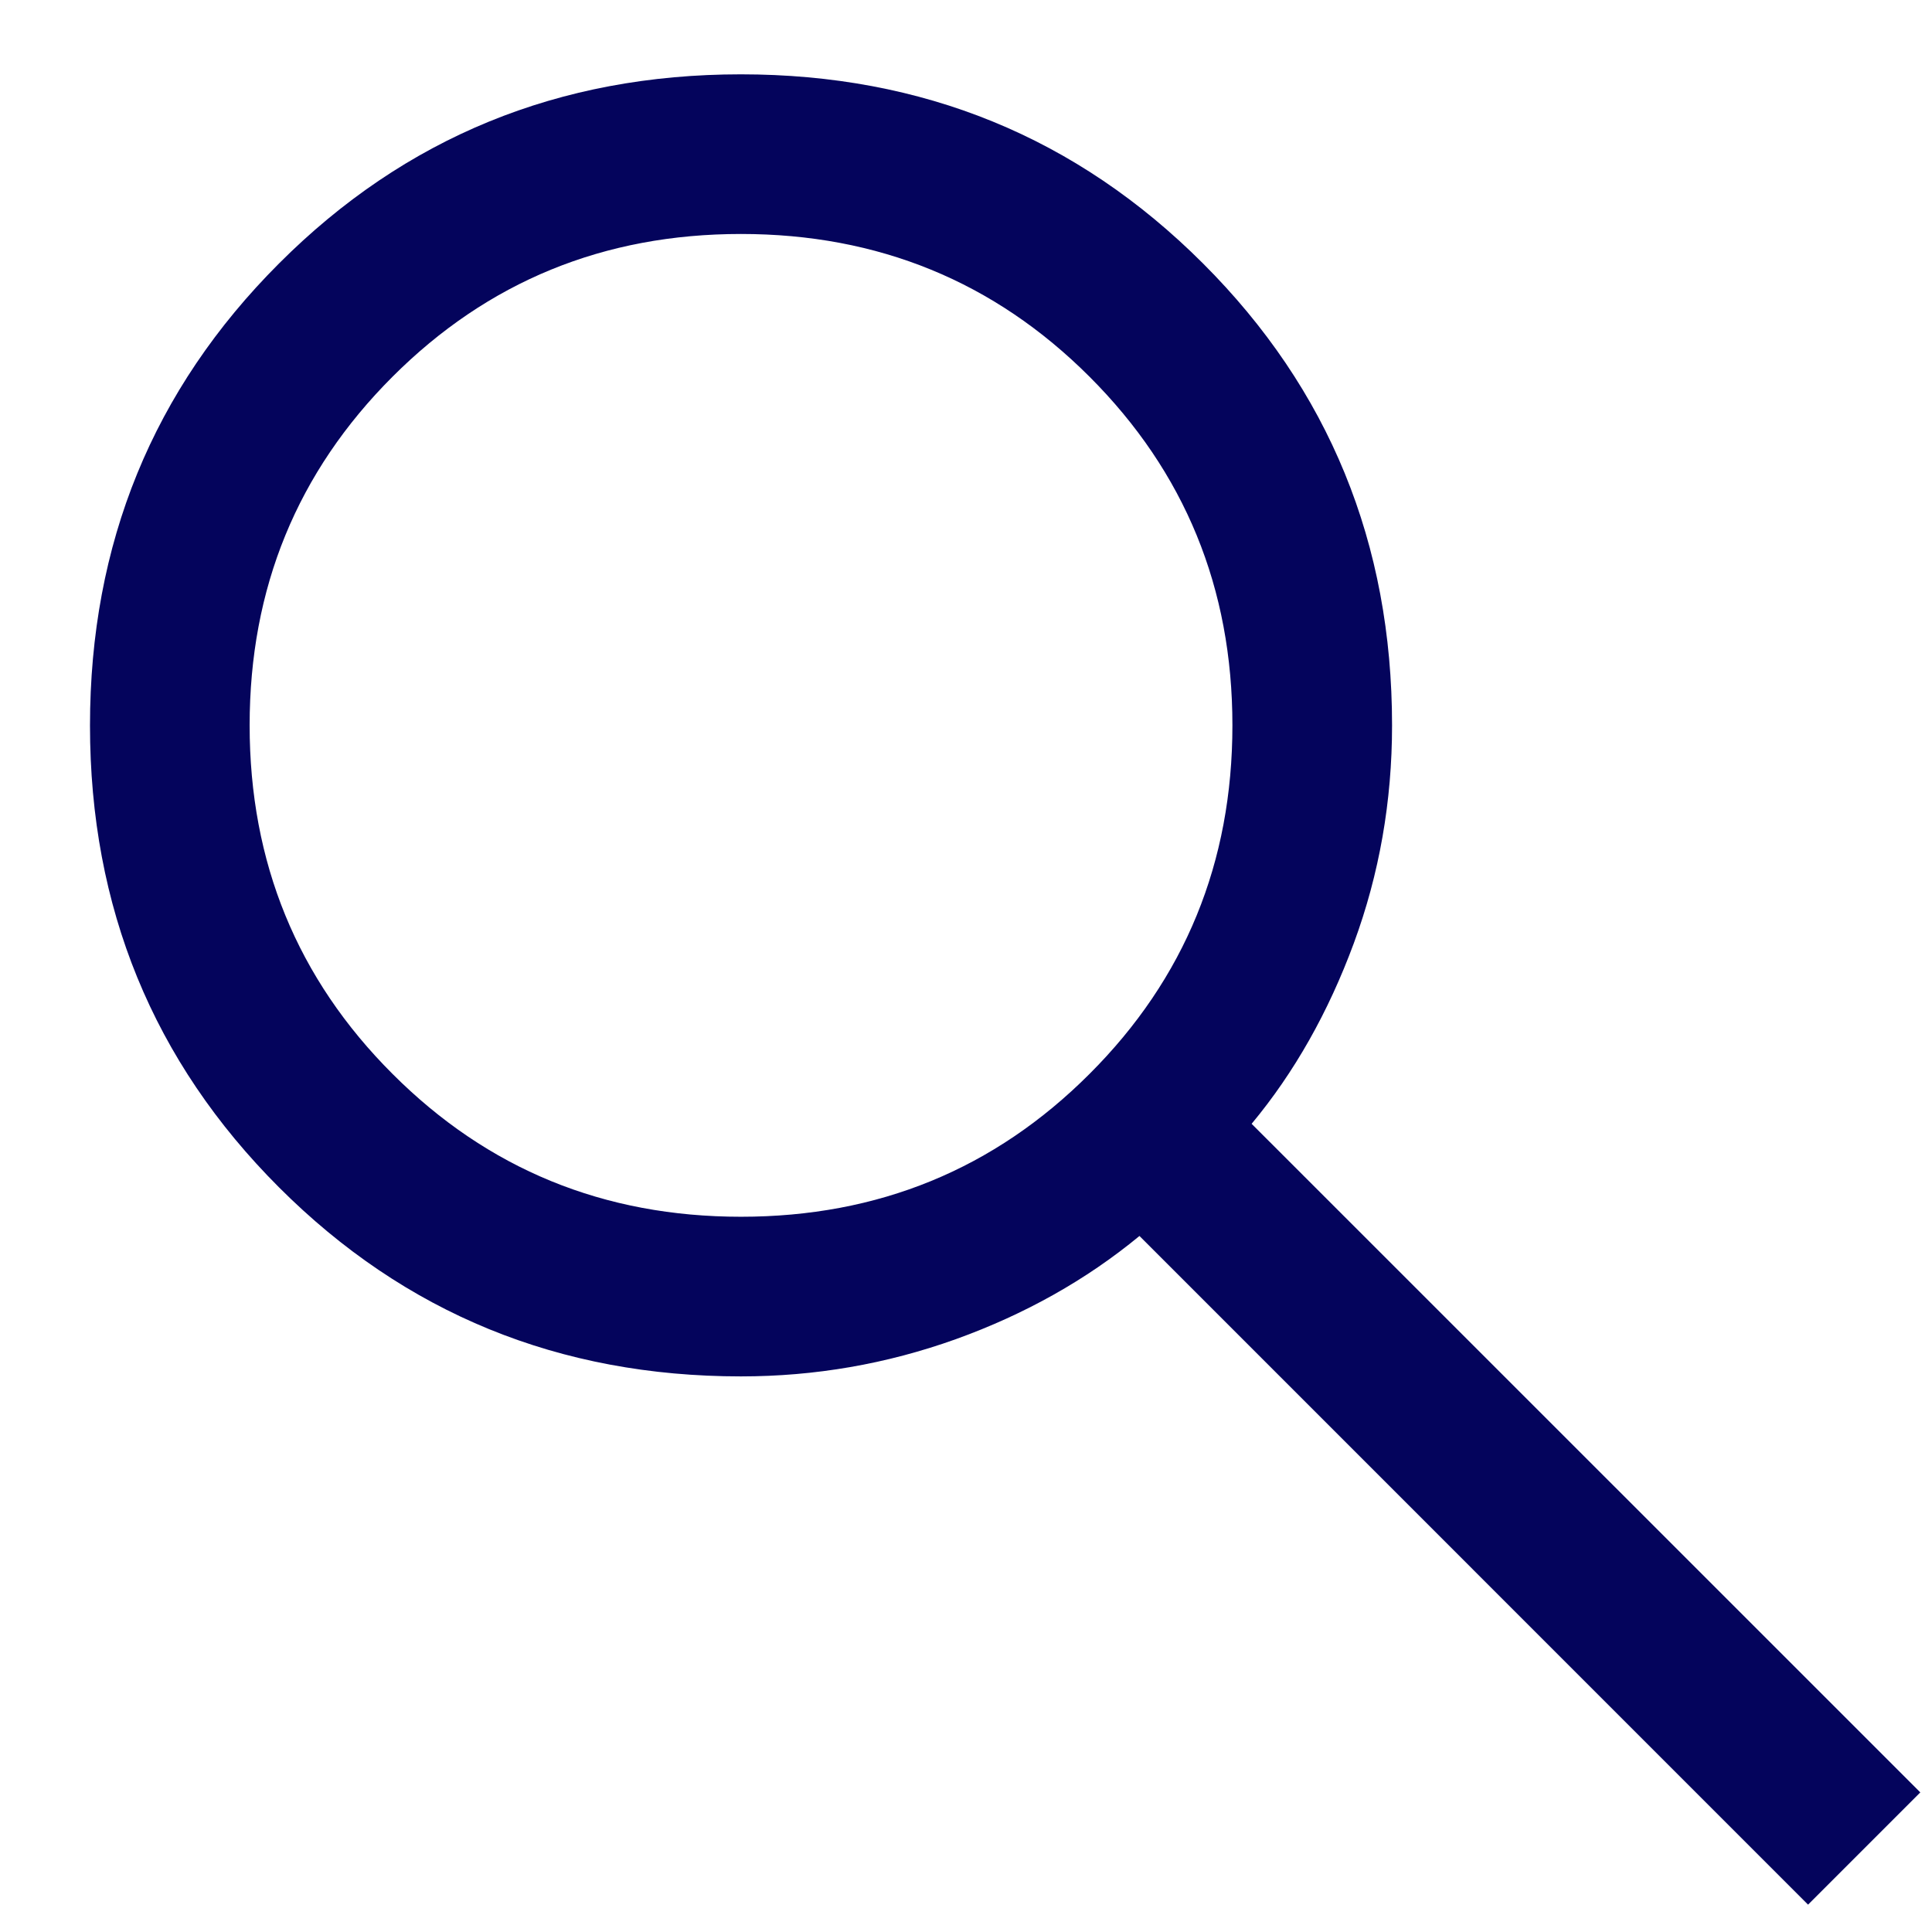
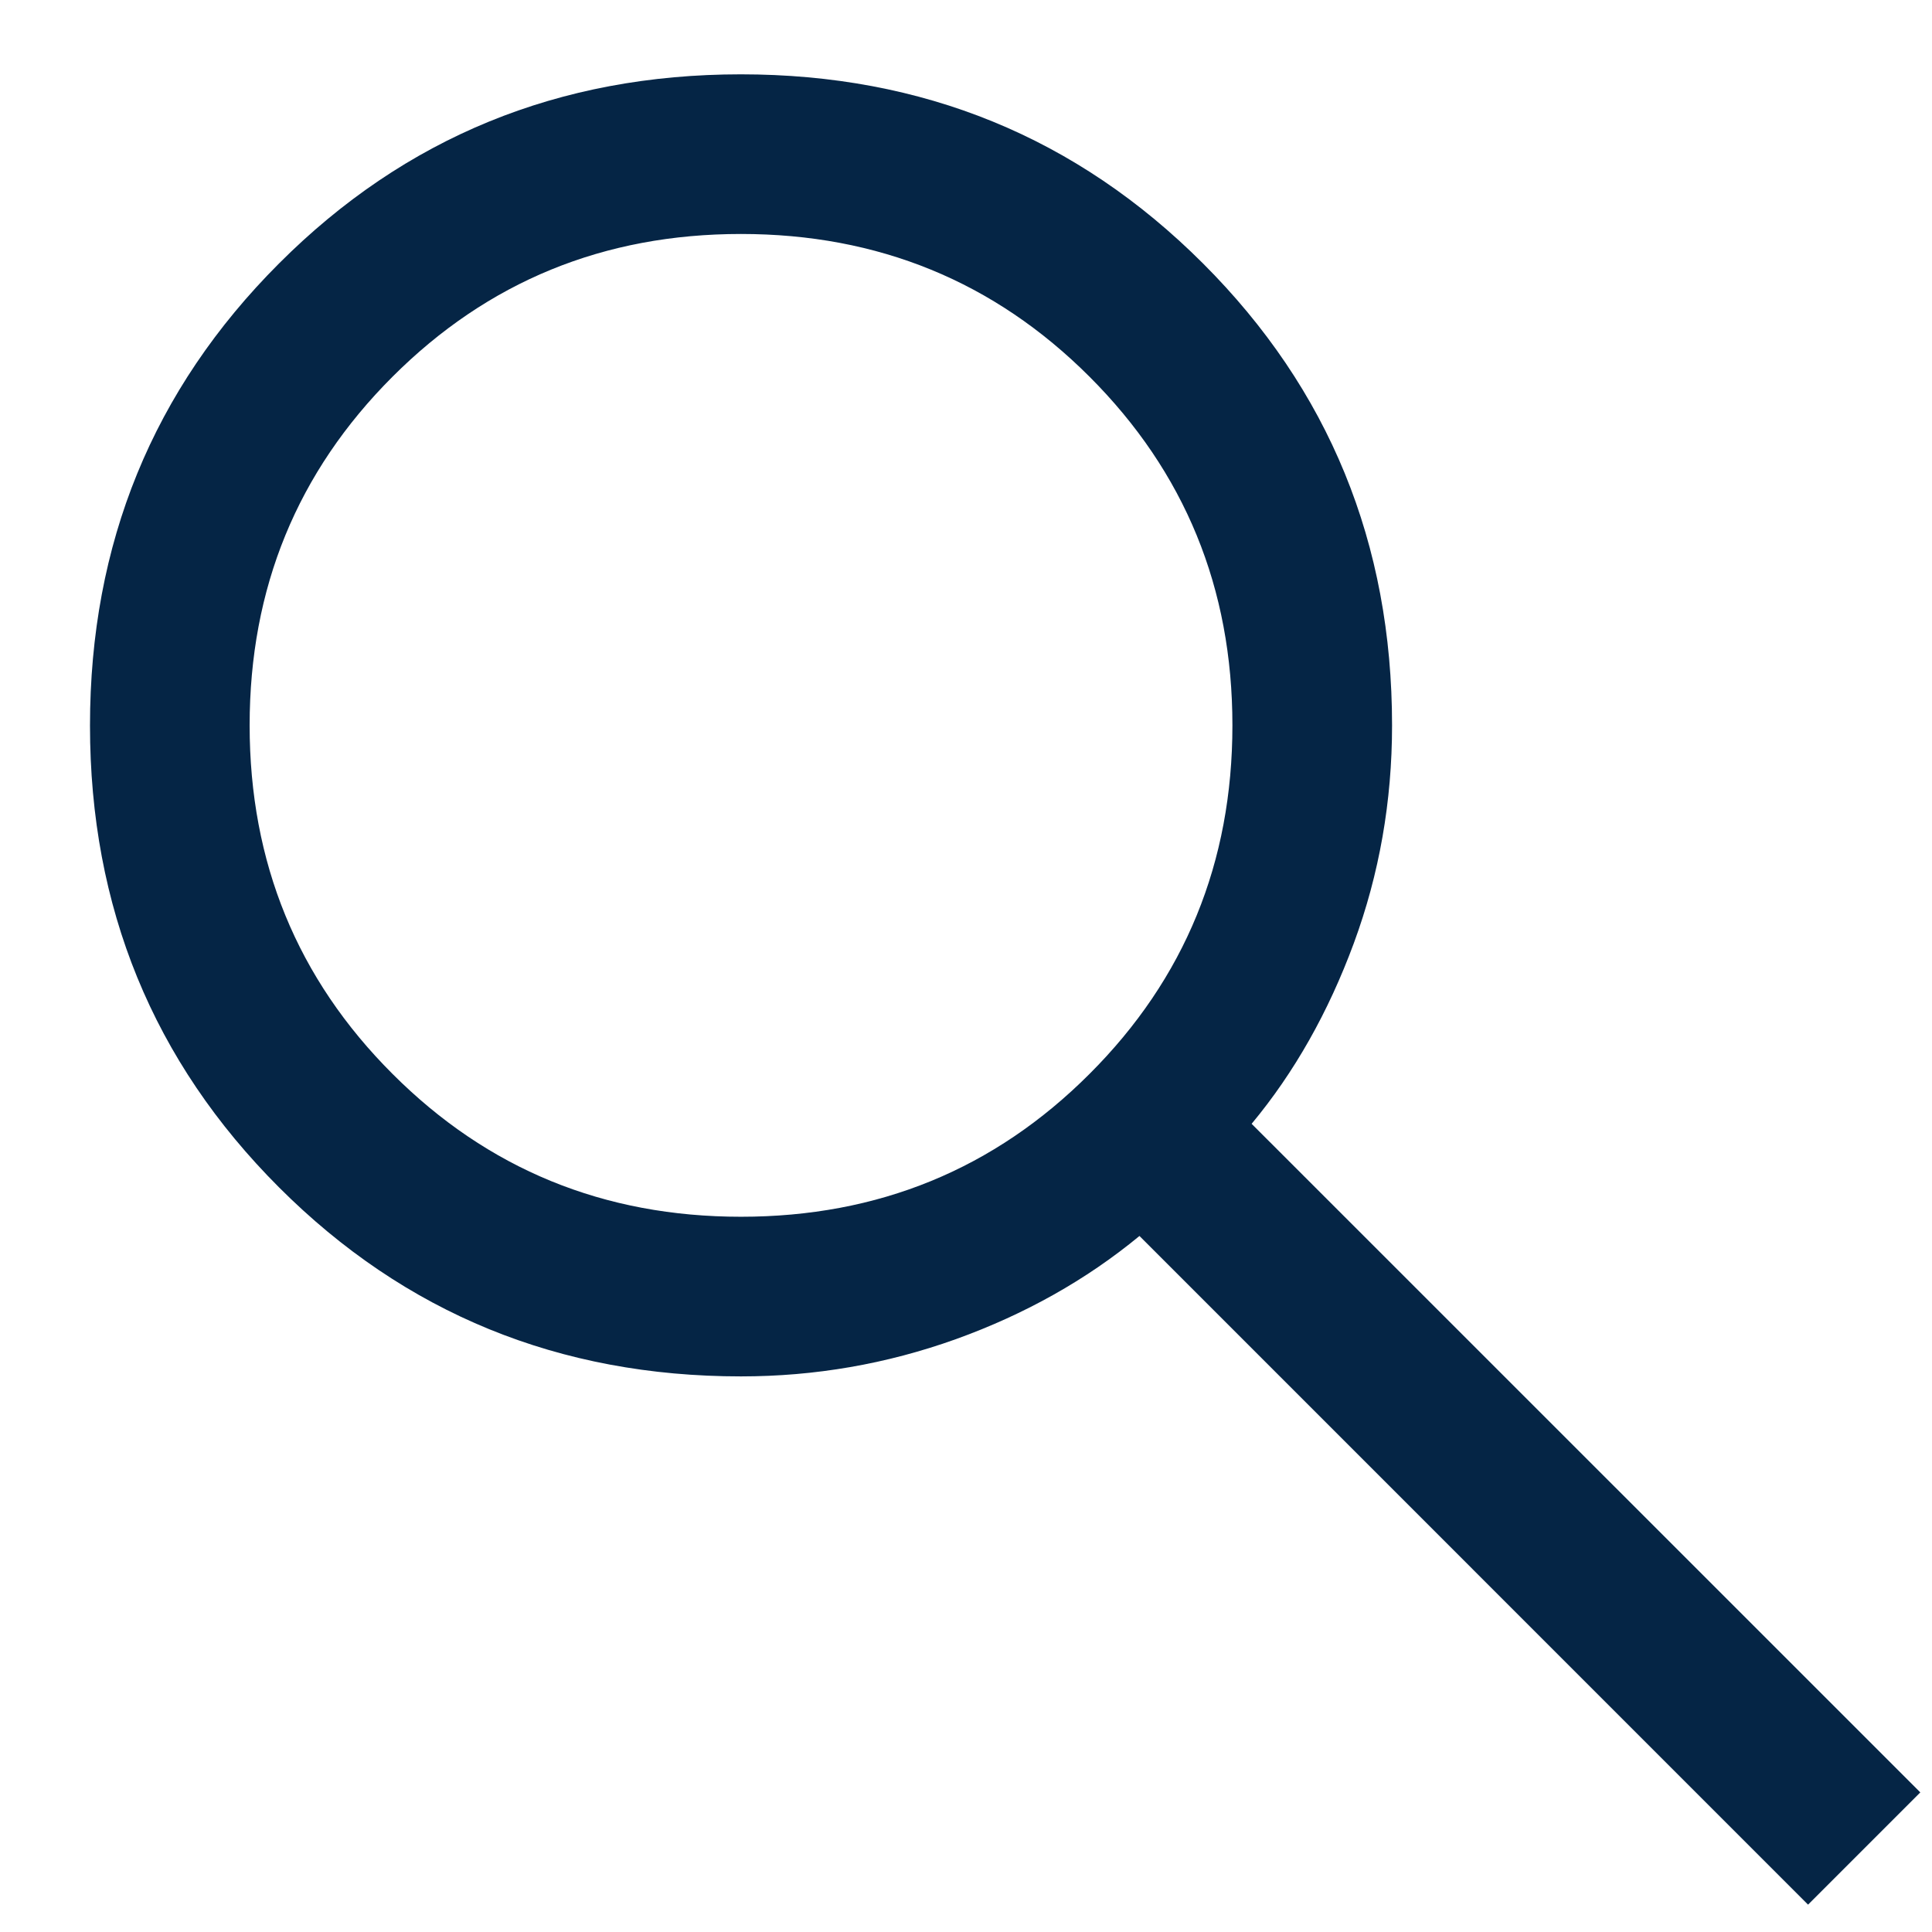
<svg xmlns="http://www.w3.org/2000/svg" width="19" height="19" viewBox="0 0 19 19" fill="none">
-   <path d="M17.781 18.731L11.206 12.155C10.682 12.587 10.08 12.925 9.4 13.17C8.719 13.414 8.015 13.536 7.287 13.536C5.498 13.536 3.983 12.916 2.744 11.677C1.505 10.438 0.885 8.924 0.885 7.135C0.885 5.346 1.504 3.831 2.744 2.591C3.983 1.351 5.497 0.731 7.286 0.731C9.075 0.731 10.589 1.35 11.83 2.59C13.07 3.829 13.69 5.344 13.69 7.133C13.69 7.881 13.565 8.595 13.314 9.276C13.063 9.956 12.728 10.548 12.309 11.052L18.885 17.627L17.781 18.731ZM7.287 11.966C8.636 11.966 9.779 11.498 10.715 10.561C11.652 9.625 12.12 8.482 12.12 7.133C12.12 5.784 11.652 4.642 10.715 3.705C9.779 2.769 8.636 2.301 7.287 2.301C5.938 2.301 4.796 2.769 3.86 3.705C2.923 4.642 2.455 5.784 2.455 7.133C2.455 8.482 2.923 9.625 3.86 10.561C4.796 11.498 5.938 11.966 7.287 11.966Z" fill="#04045C" />
+   <path d="M17.781 18.731L11.206 12.155C10.682 12.587 10.08 12.925 9.4 13.17C8.719 13.414 8.015 13.536 7.287 13.536C5.498 13.536 3.983 12.916 2.744 11.677C1.505 10.438 0.885 8.924 0.885 7.135C0.885 5.346 1.504 3.831 2.744 2.591C3.983 1.351 5.497 0.731 7.286 0.731C9.075 0.731 10.589 1.35 11.83 2.59C13.07 3.829 13.69 5.344 13.69 7.133C13.69 7.881 13.565 8.595 13.314 9.276C13.063 9.956 12.728 10.548 12.309 11.052L18.885 17.627L17.781 18.731ZM7.287 11.966C8.636 11.966 9.779 11.498 10.715 10.561C11.652 9.625 12.12 8.482 12.12 7.133C12.12 5.784 11.652 4.642 10.715 3.705C9.779 2.769 8.636 2.301 7.287 2.301C5.938 2.301 4.796 2.769 3.86 3.705C2.923 4.642 2.455 5.784 2.455 7.133C2.455 8.482 2.923 9.625 3.86 10.561C4.796 11.498 5.938 11.966 7.287 11.966Z" fill="#052545" />
</svg>
